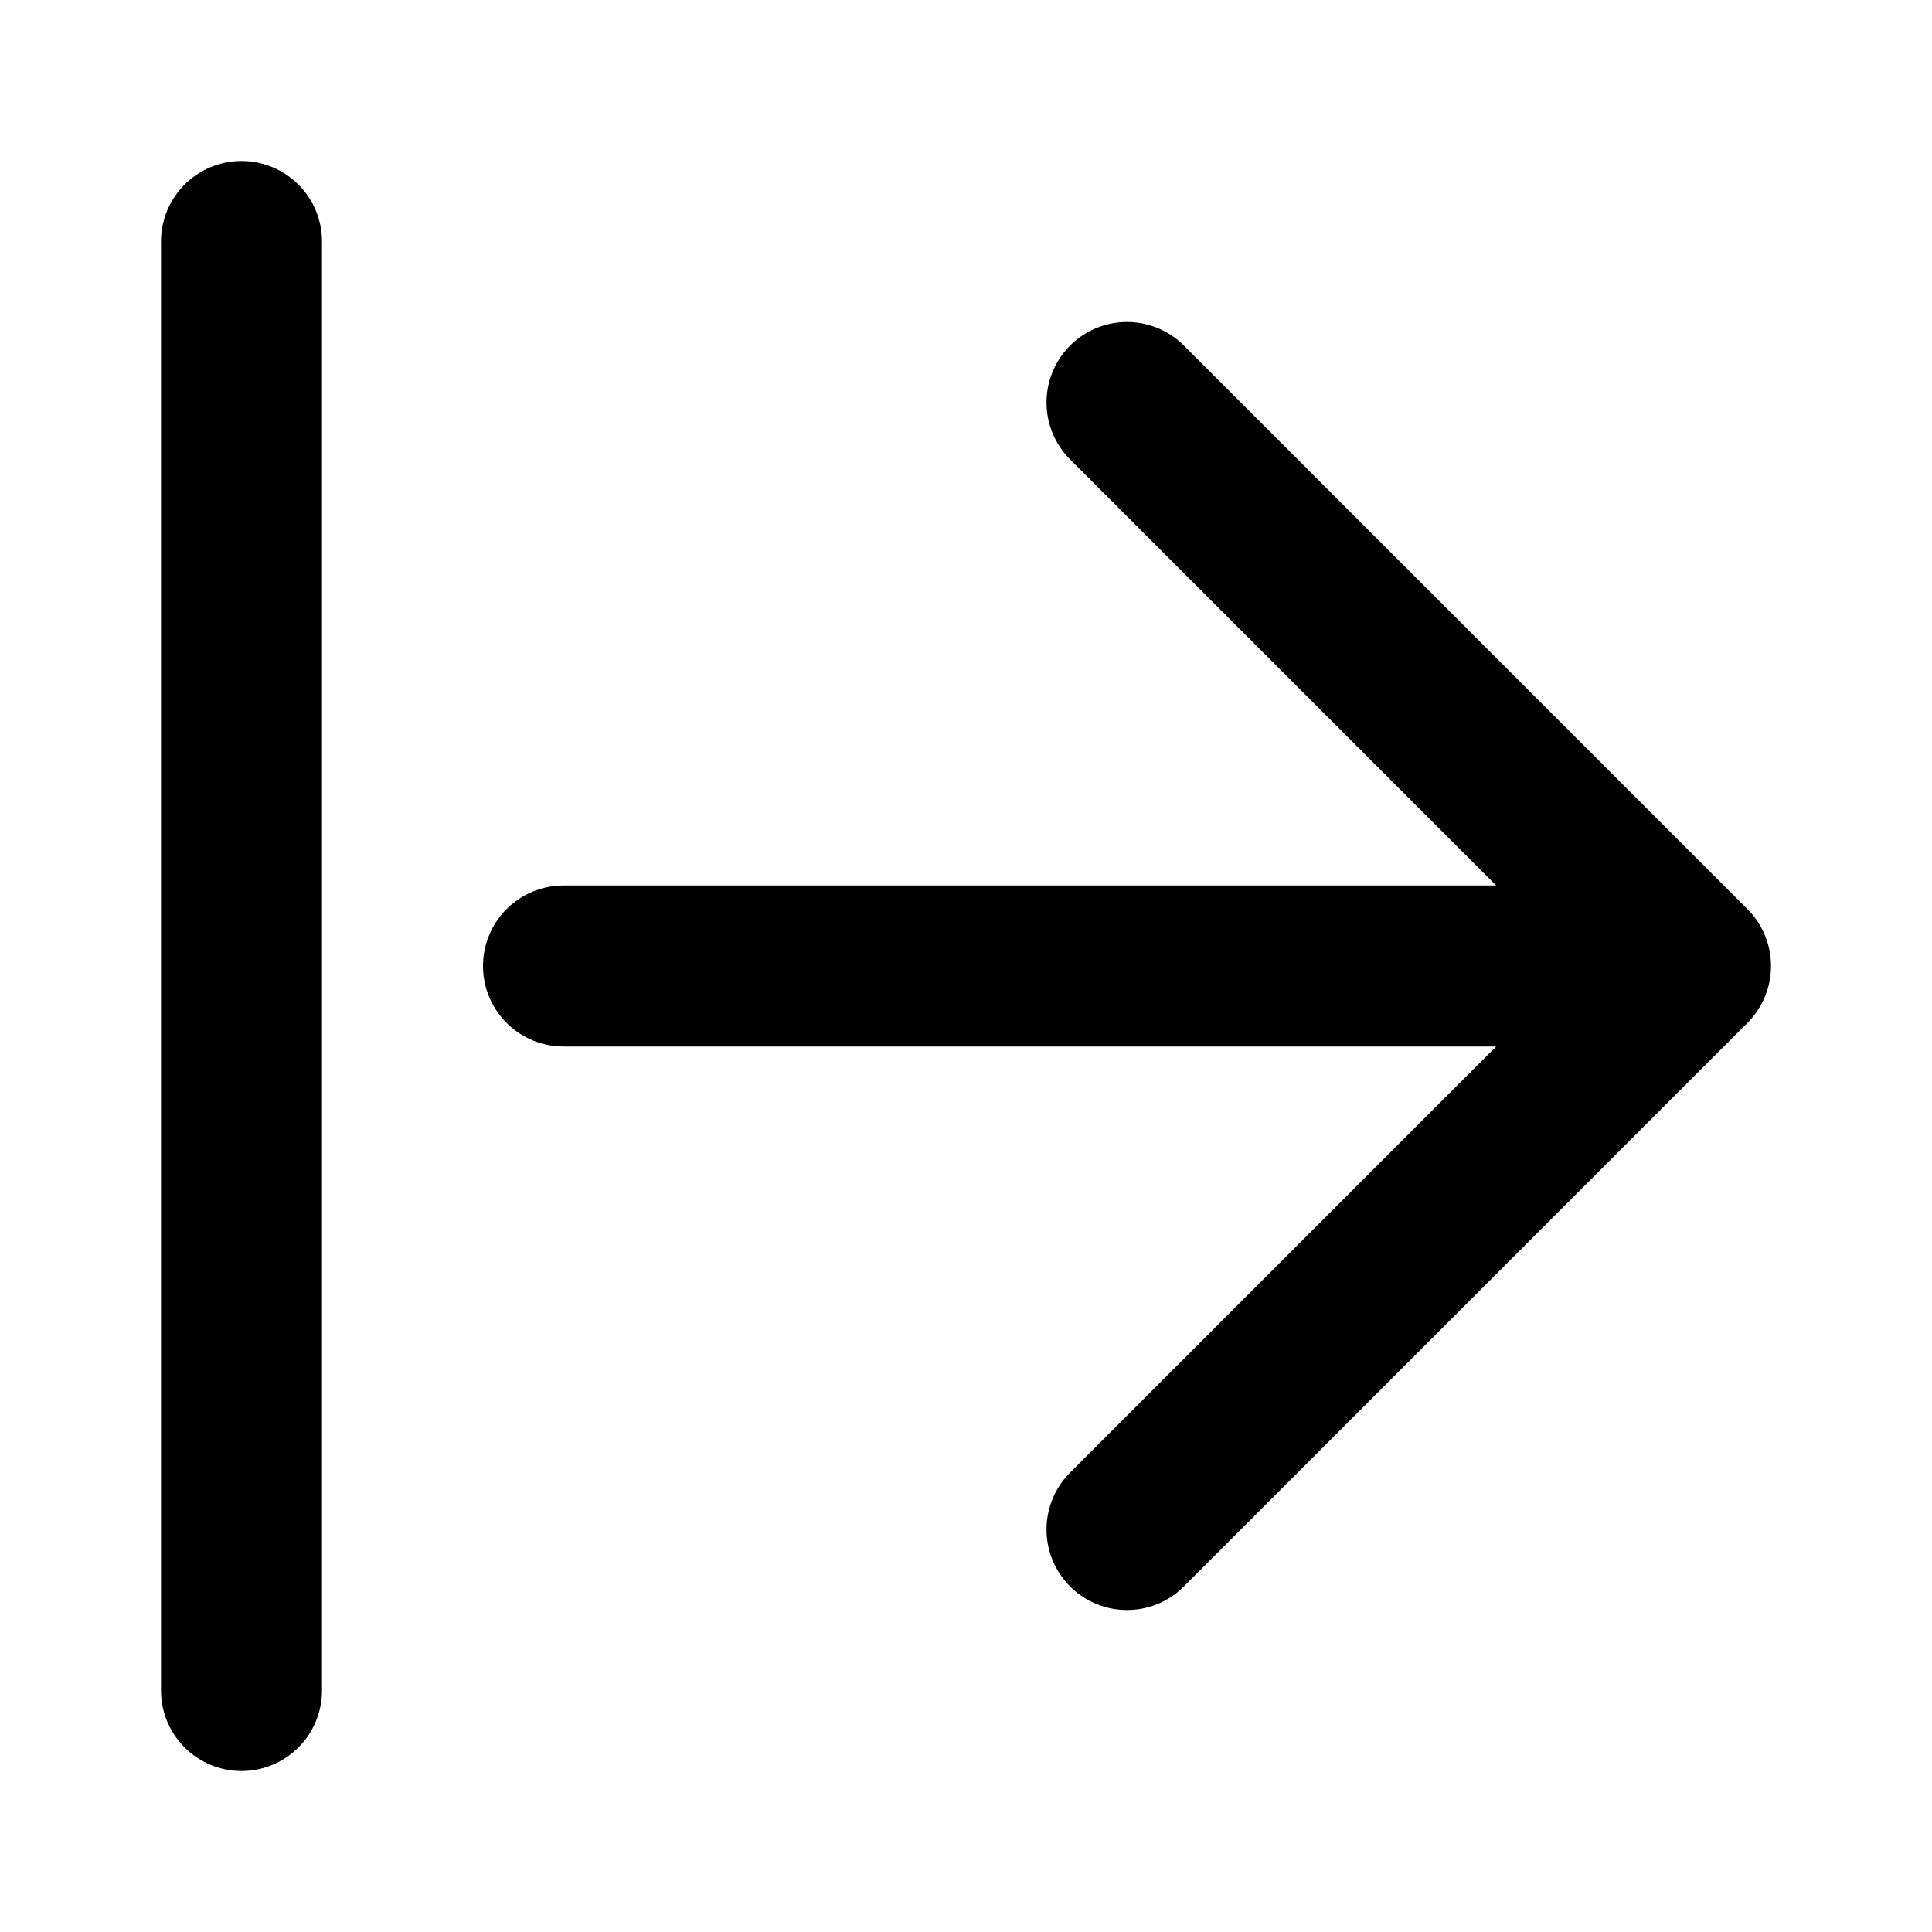
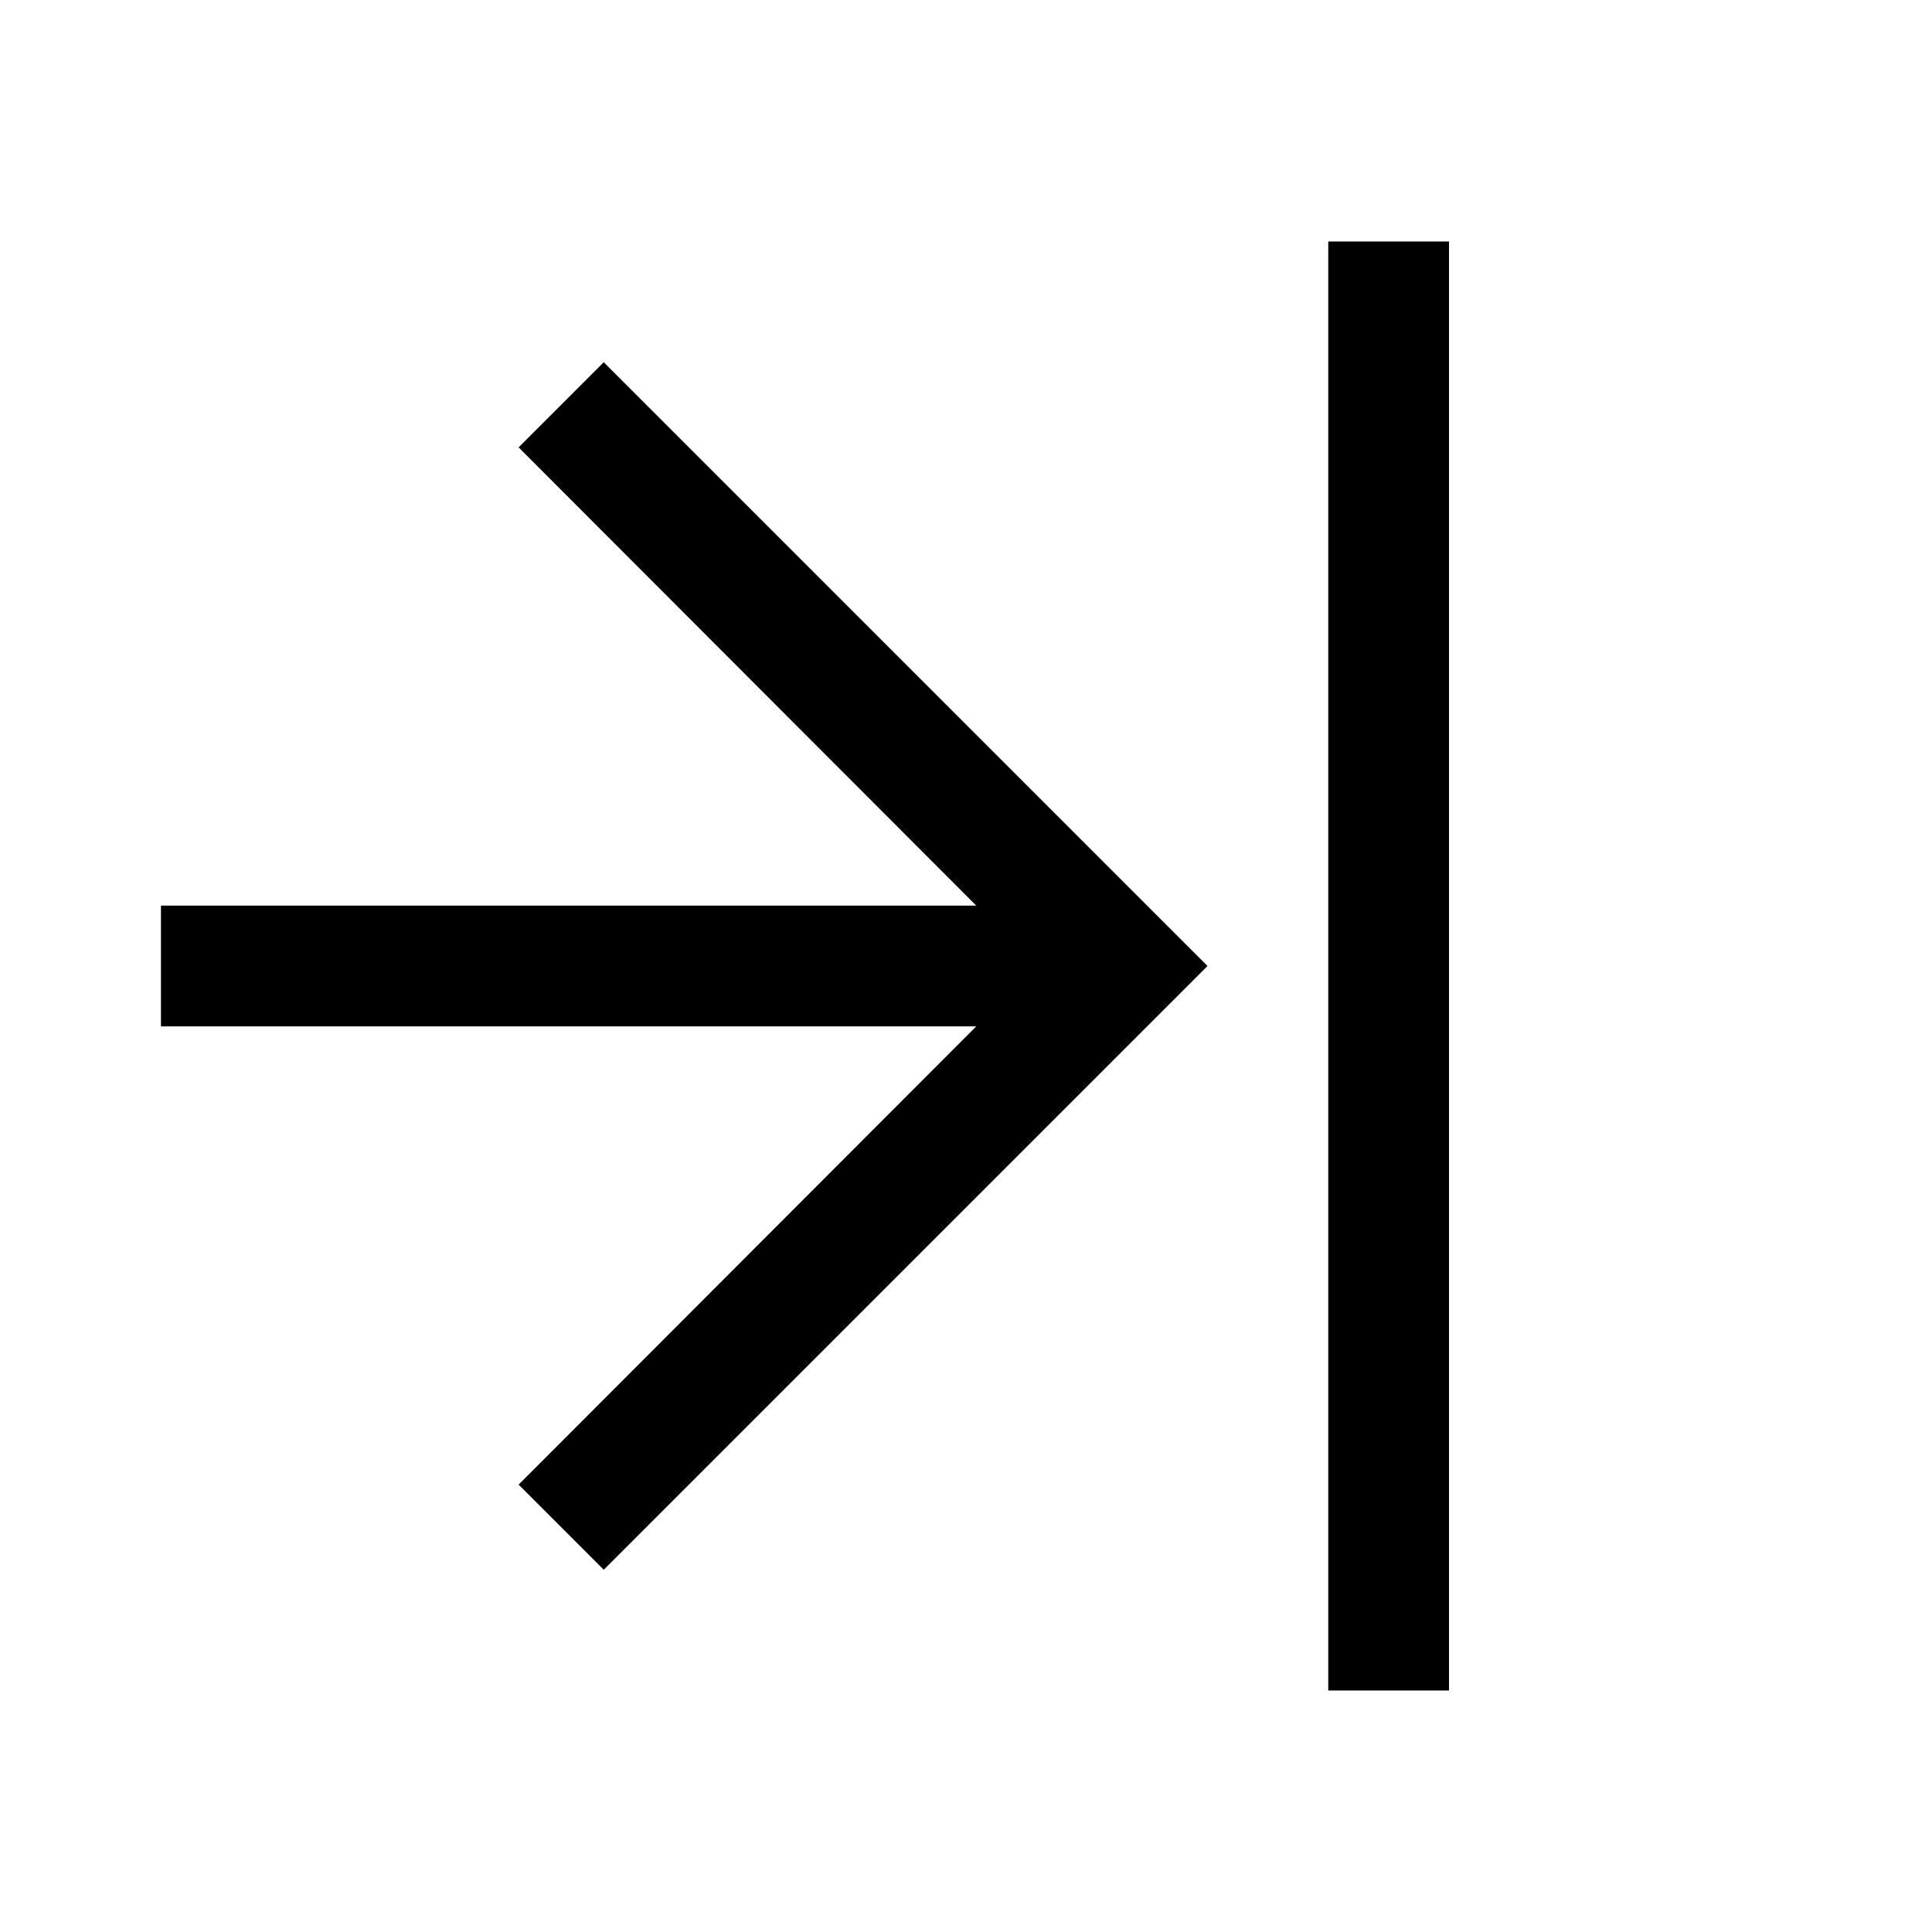
- <svg xmlns="http://www.w3.org/2000/svg" viewBox="0 0 24 24">
-   <g fill="none" stroke="currentColor" stroke-linecap="round" stroke-linejoin="round" stroke-width="2">
-     <path d="M3 3v18" />
-     <path d="M7 12h13.5" />
-     <path d="M21 12l-7 7M21 12l-7 -7" />
-   </g>
+ <svg xmlns="http://www.w3.org/2000/svg" width="16" height="16" viewBox="0 0 16 16" fill="none">
+   <path d="M11 2H12V14H11V2Z" fill="currentColor" />
+   <path d="M5 13L4.295 12.295L8.085 8.5H1.333V7.5H8.085L4.295 3.705L5 3L10 8L5 13Z" fill="currentColor" />
</svg>
